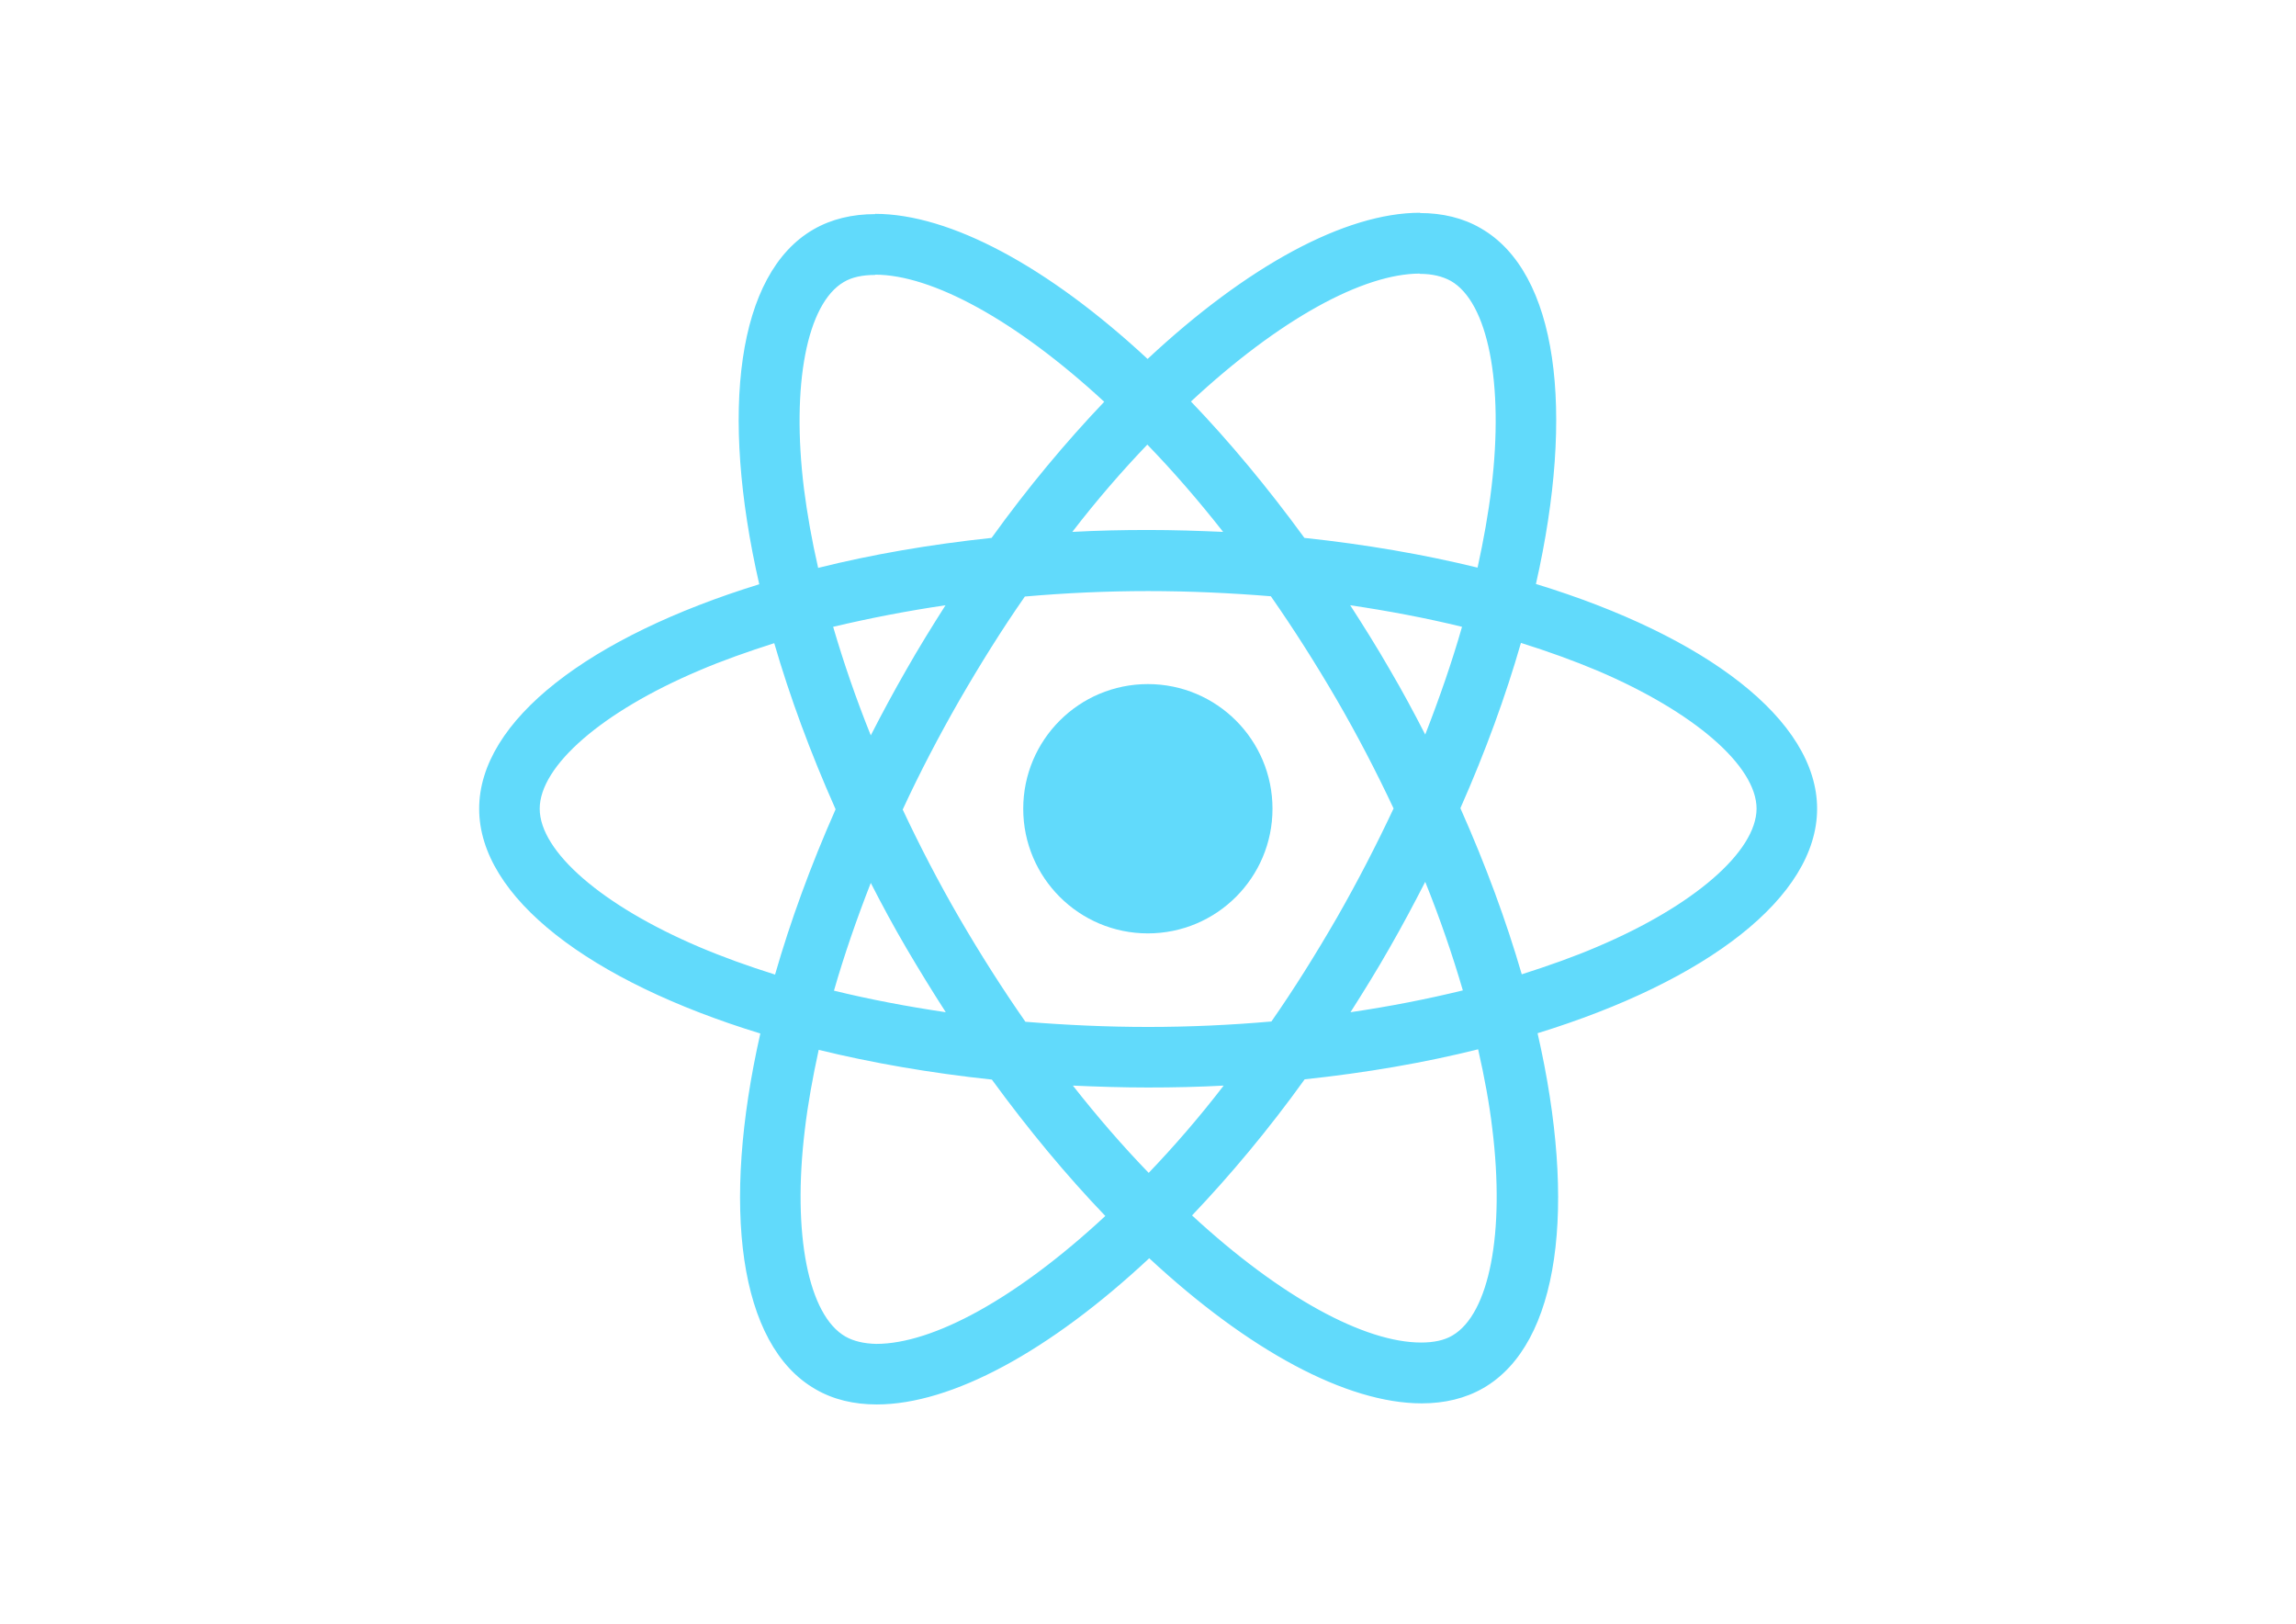
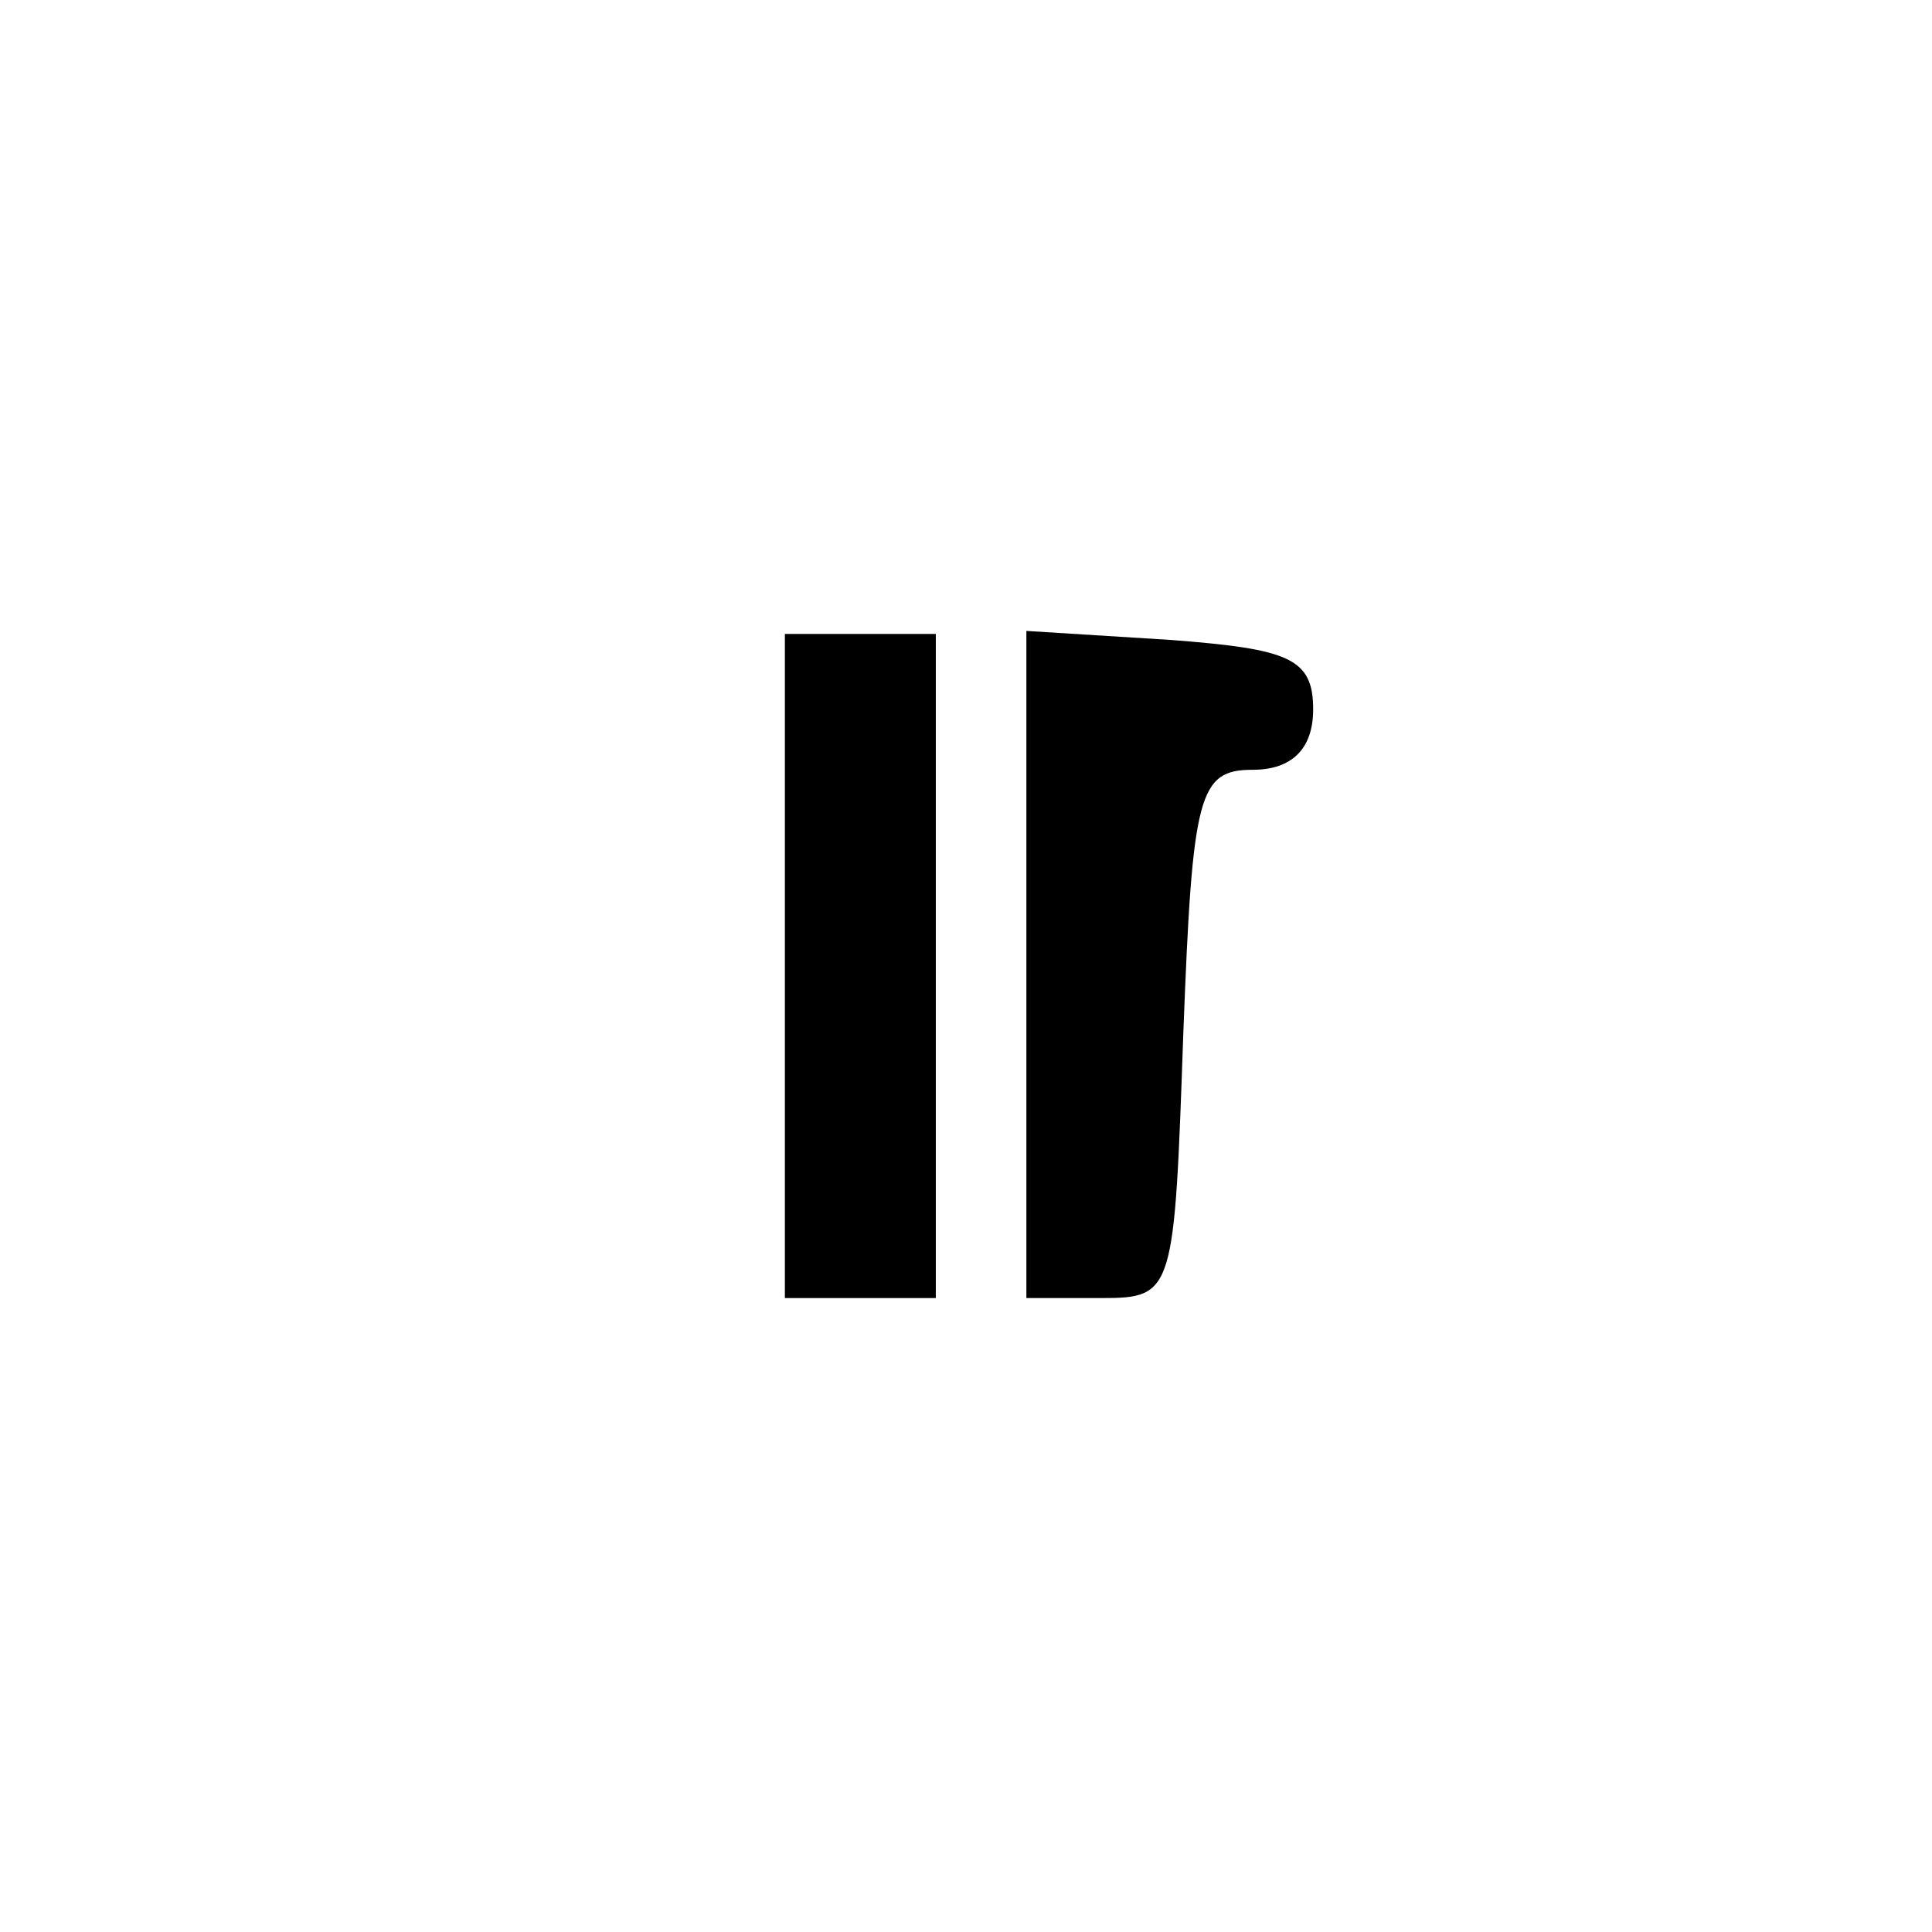
- <svg xmlns="http://www.w3.org/2000/svg" viewBox="0 0 841.9 595.3">
-   <g fill="#61DAFB">
-     <path d="M666.3 296.5c0-32.5-40.7-63.3-103.1-82.4 14.4-63.6 8-114.2-20.2-130.4-6.5-3.8-14.1-5.6-22.4-5.6v22.3c4.6 0 8.3.9 11.4 2.6 13.6 7.8 19.5 37.5 14.9 75.7-1.1 9.4-2.9 19.3-5.1 29.4-19.6-4.8-41-8.5-63.5-10.9-13.5-18.5-27.5-35.3-41.6-50 32.6-30.3 63.2-46.9 84-46.9V78c-27.5 0-63.5 19.6-99.9 53.6-36.4-33.8-72.4-53.2-99.9-53.2v22.3c20.7 0 51.4 16.5 84 46.6-14 14.7-28 31.4-41.3 49.9-22.6 2.4-44 6.1-63.6 11-2.3-10-4-19.7-5.2-29-4.7-38.2 1.1-67.9 14.6-75.8 3-1.8 6.9-2.6 11.5-2.6V78.5c-8.4 0-16 1.8-22.6 5.6-28.1 16.2-34.4 66.7-19.9 130.1-62.2 19.2-102.7 49.9-102.7 82.3 0 32.5 40.7 63.3 103.1 82.4-14.4 63.6-8 114.2 20.2 130.4 6.5 3.8 14.1 5.6 22.5 5.6 27.5 0 63.5-19.6 99.9-53.6 36.4 33.8 72.4 53.2 99.9 53.2 8.4 0 16-1.8 22.6-5.6 28.1-16.2 34.4-66.7 19.9-130.1 62-19.1 102.5-49.9 102.5-82.3zm-130.2-66.7c-3.7 12.9-8.3 26.2-13.5 39.5-4.1-8-8.4-16-13.1-24-4.6-8-9.5-15.8-14.4-23.4 14.2 2.1 27.9 4.7 41 7.9zm-45.8 106.5c-7.8 13.5-15.8 26.3-24.1 38.2-14.9 1.3-30 2-45.2 2-15.1 0-30.2-.7-45-1.9-8.3-11.9-16.4-24.6-24.2-38-7.6-13.1-14.5-26.4-20.8-39.8 6.2-13.4 13.2-26.8 20.7-39.9 7.8-13.5 15.8-26.3 24.1-38.2 14.9-1.3 30-2 45.2-2 15.1 0 30.2.7 45 1.9 8.3 11.9 16.4 24.6 24.2 38 7.6 13.1 14.5 26.4 20.8 39.8-6.3 13.4-13.2 26.8-20.7 39.9zm32.3-13c5.4 13.4 10 26.8 13.8 39.8-13.1 3.2-26.9 5.9-41.2 8 4.9-7.7 9.8-15.6 14.4-23.7 4.6-8 8.9-16.1 13-24.1zM421.2 430c-9.3-9.6-18.6-20.3-27.8-32 9 .4 18.2.7 27.5.7 9.4 0 18.7-.2 27.8-.7-9 11.7-18.3 22.4-27.5 32zm-74.4-58.9c-14.2-2.1-27.9-4.7-41-7.9 3.7-12.9 8.3-26.2 13.5-39.5 4.1 8 8.4 16 13.1 24 4.7 8 9.5 15.8 14.4 23.4zM420.7 163c9.3 9.6 18.6 20.3 27.8 32-9-.4-18.2-.7-27.5-.7-9.4 0-18.7.2-27.8.7 9-11.7 18.3-22.4 27.5-32zm-74 58.9c-4.9 7.7-9.8 15.6-14.4 23.7-4.6 8-8.9 16-13 24-5.4-13.4-10-26.8-13.8-39.8 13.1-3.1 26.9-5.8 41.2-7.9zm-90.5 125.2c-35.4-15.1-58.3-34.9-58.3-50.6 0-15.7 22.9-35.6 58.3-50.6 8.6-3.7 18-7 27.7-10.1 5.7 19.6 13.2 40 22.5 60.9-9.2 20.8-16.6 41.1-22.2 60.6-9.9-3.1-19.3-6.5-28-10.2zM310 490c-13.6-7.8-19.5-37.5-14.9-75.7 1.1-9.4 2.9-19.3 5.1-29.4 19.6 4.8 41 8.5 63.5 10.9 13.5 18.5 27.5 35.3 41.6 50-32.6 30.3-63.2 46.9-84 46.9-4.5-.1-8.3-1-11.3-2.7zm237.2-76.2c4.7 38.2-1.1 67.9-14.6 75.8-3 1.8-6.9 2.6-11.5 2.6-20.7 0-51.4-16.5-84-46.6 14-14.7 28-31.4 41.3-49.9 22.6-2.4 44-6.1 63.6-11 2.3 10.1 4.1 19.8 5.2 29.1zm38.5-66.7c-8.6 3.7-18 7-27.7 10.1-5.7-19.6-13.2-40-22.5-60.9 9.2-20.8 16.6-41.1 22.2-60.6 9.9 3.1 19.3 6.5 28.1 10.2 35.4 15.1 58.3 34.9 58.3 50.6-.1 15.7-23 35.6-58.4 50.6zM320.8 78.4z" />
-     <circle cx="420.9" cy="296.5" r="45.7" />
-     <path d="M520.5 78.1z" />
+ <svg xmlns="http://www.w3.org/2000/svg" version="1.0" width="64pt" height="64pt" viewBox="0 0 64 64" preserveAspectRatio="xMidYMid meet">
+   <g transform="translate(0,64) scale(0.1,-0.1)" fill="#000000" stroke="none">
+     <path d="M260 320 l0 -110 25 0 25 0 0 110 0 110 -25 0 -25 0 0 -110z" />
+     <path d="M340 321 l0 -111 25 0 c24 0 24 2 27 88 3 79 5 87 23 87 13 0 20 7 20 20 0 17 -8 20 -47 23 l-48 3 0 -110z" />
  </g>
</svg>
